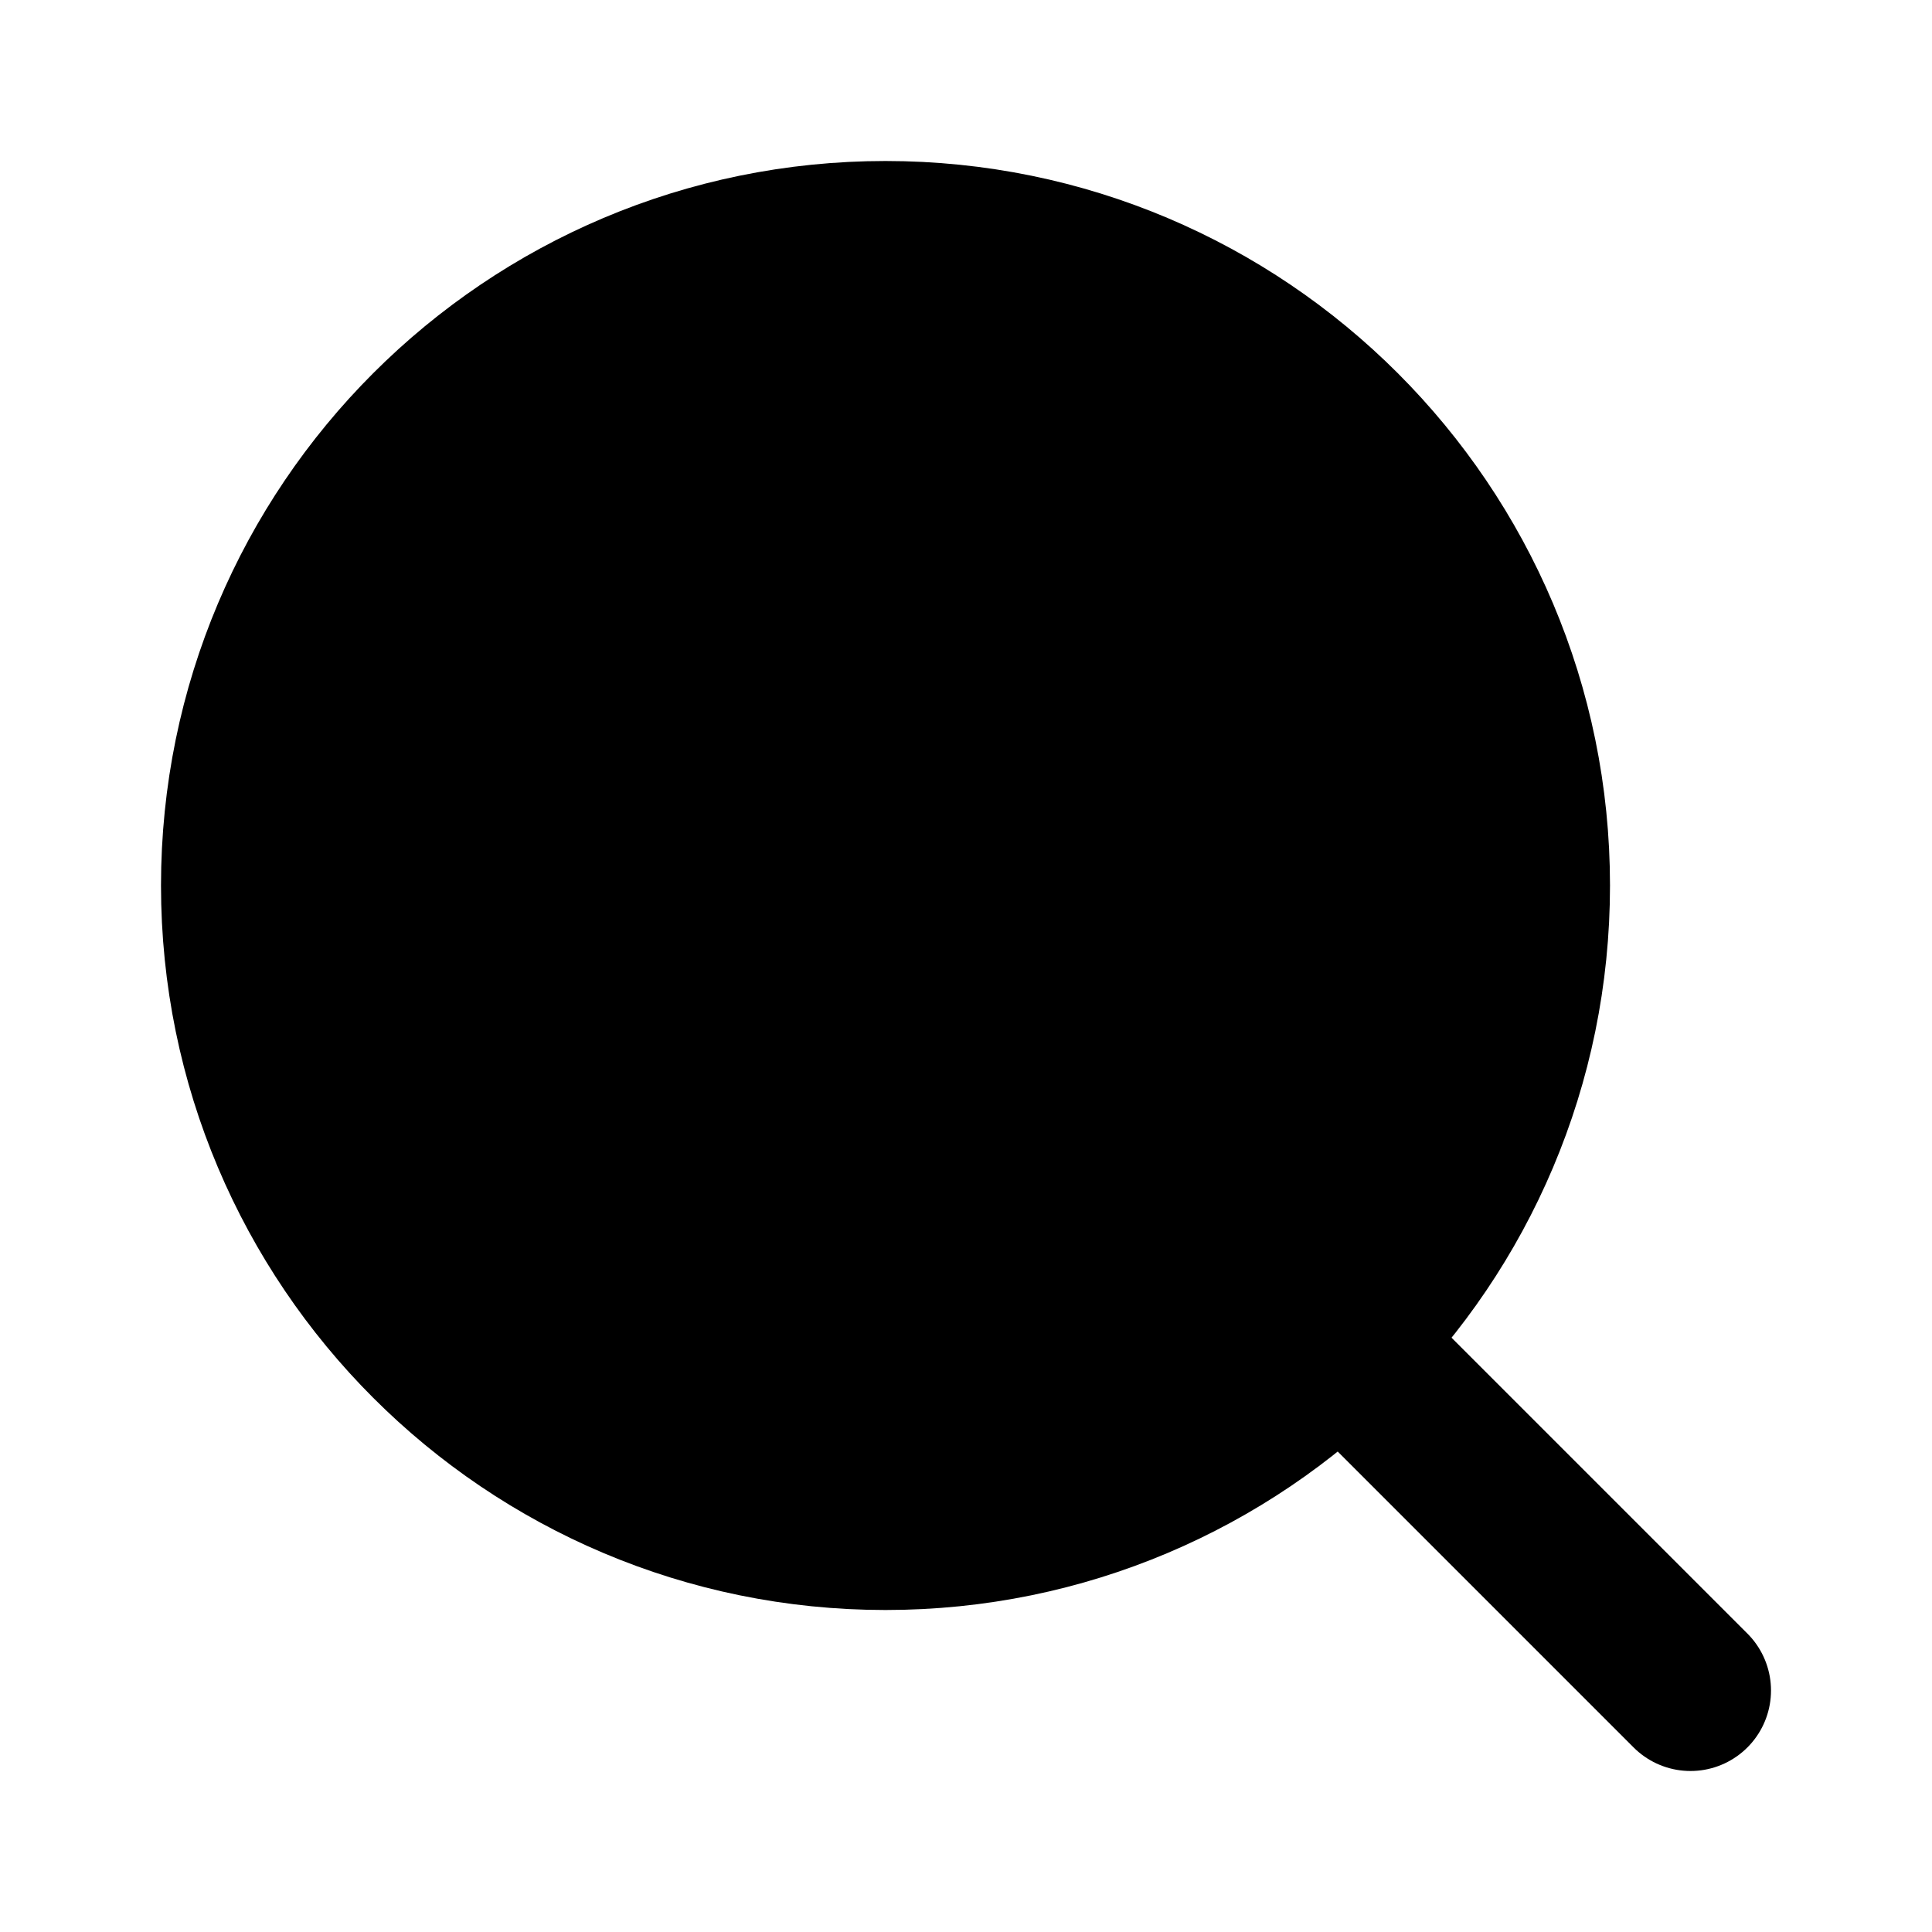
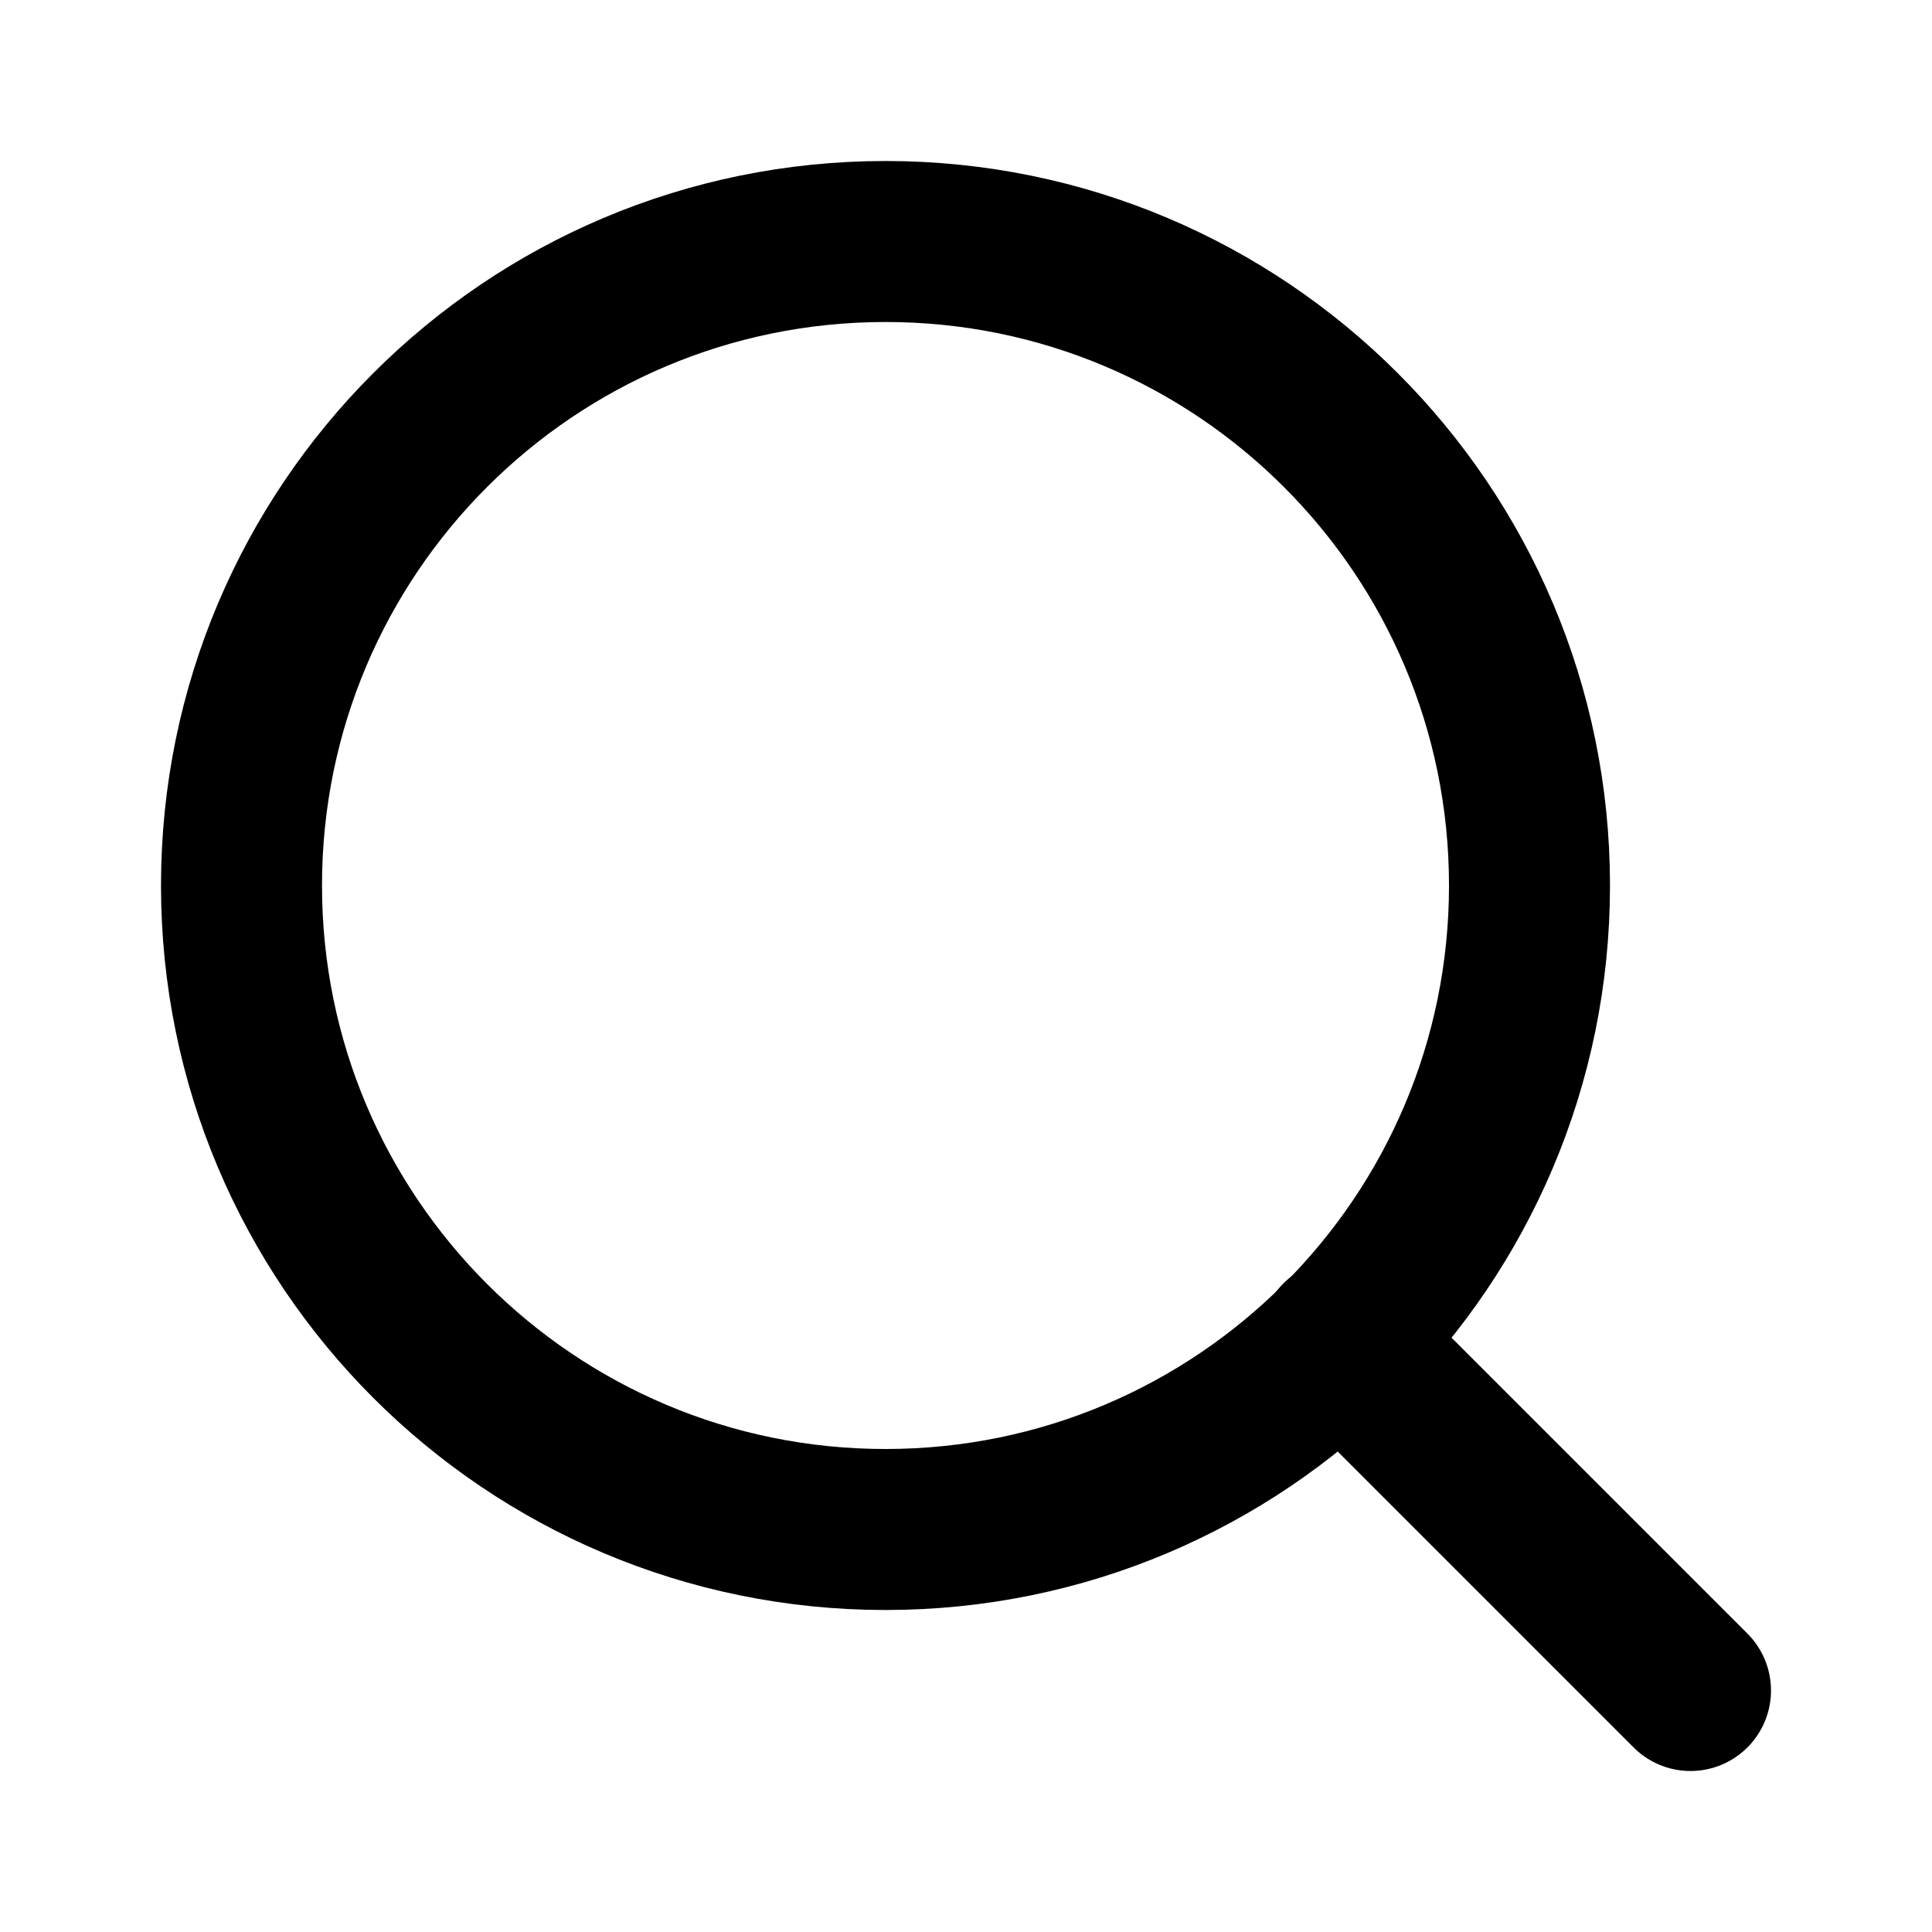
- <svg xmlns="http://www.w3.org/2000/svg" width="1em" height="1em" viewBox="0 0 24 24" fill="currentColor" stroke="currentColor" stroke-width="2" stroke-linecap="round" stroke-linejoin="round" class="feather feather-search">
+ <svg xmlns="http://www.w3.org/2000/svg" width="1em" height="1em" viewBox="0 0 24 24" fill="none" stroke="currentColor" stroke-width="2" stroke-linecap="round" stroke-linejoin="round" class="feather feather-search">
  <circle cx="11" cy="11" r="8" />
  <line x1="21" y1="21" x2="16.65" y2="16.65" />
</svg>
